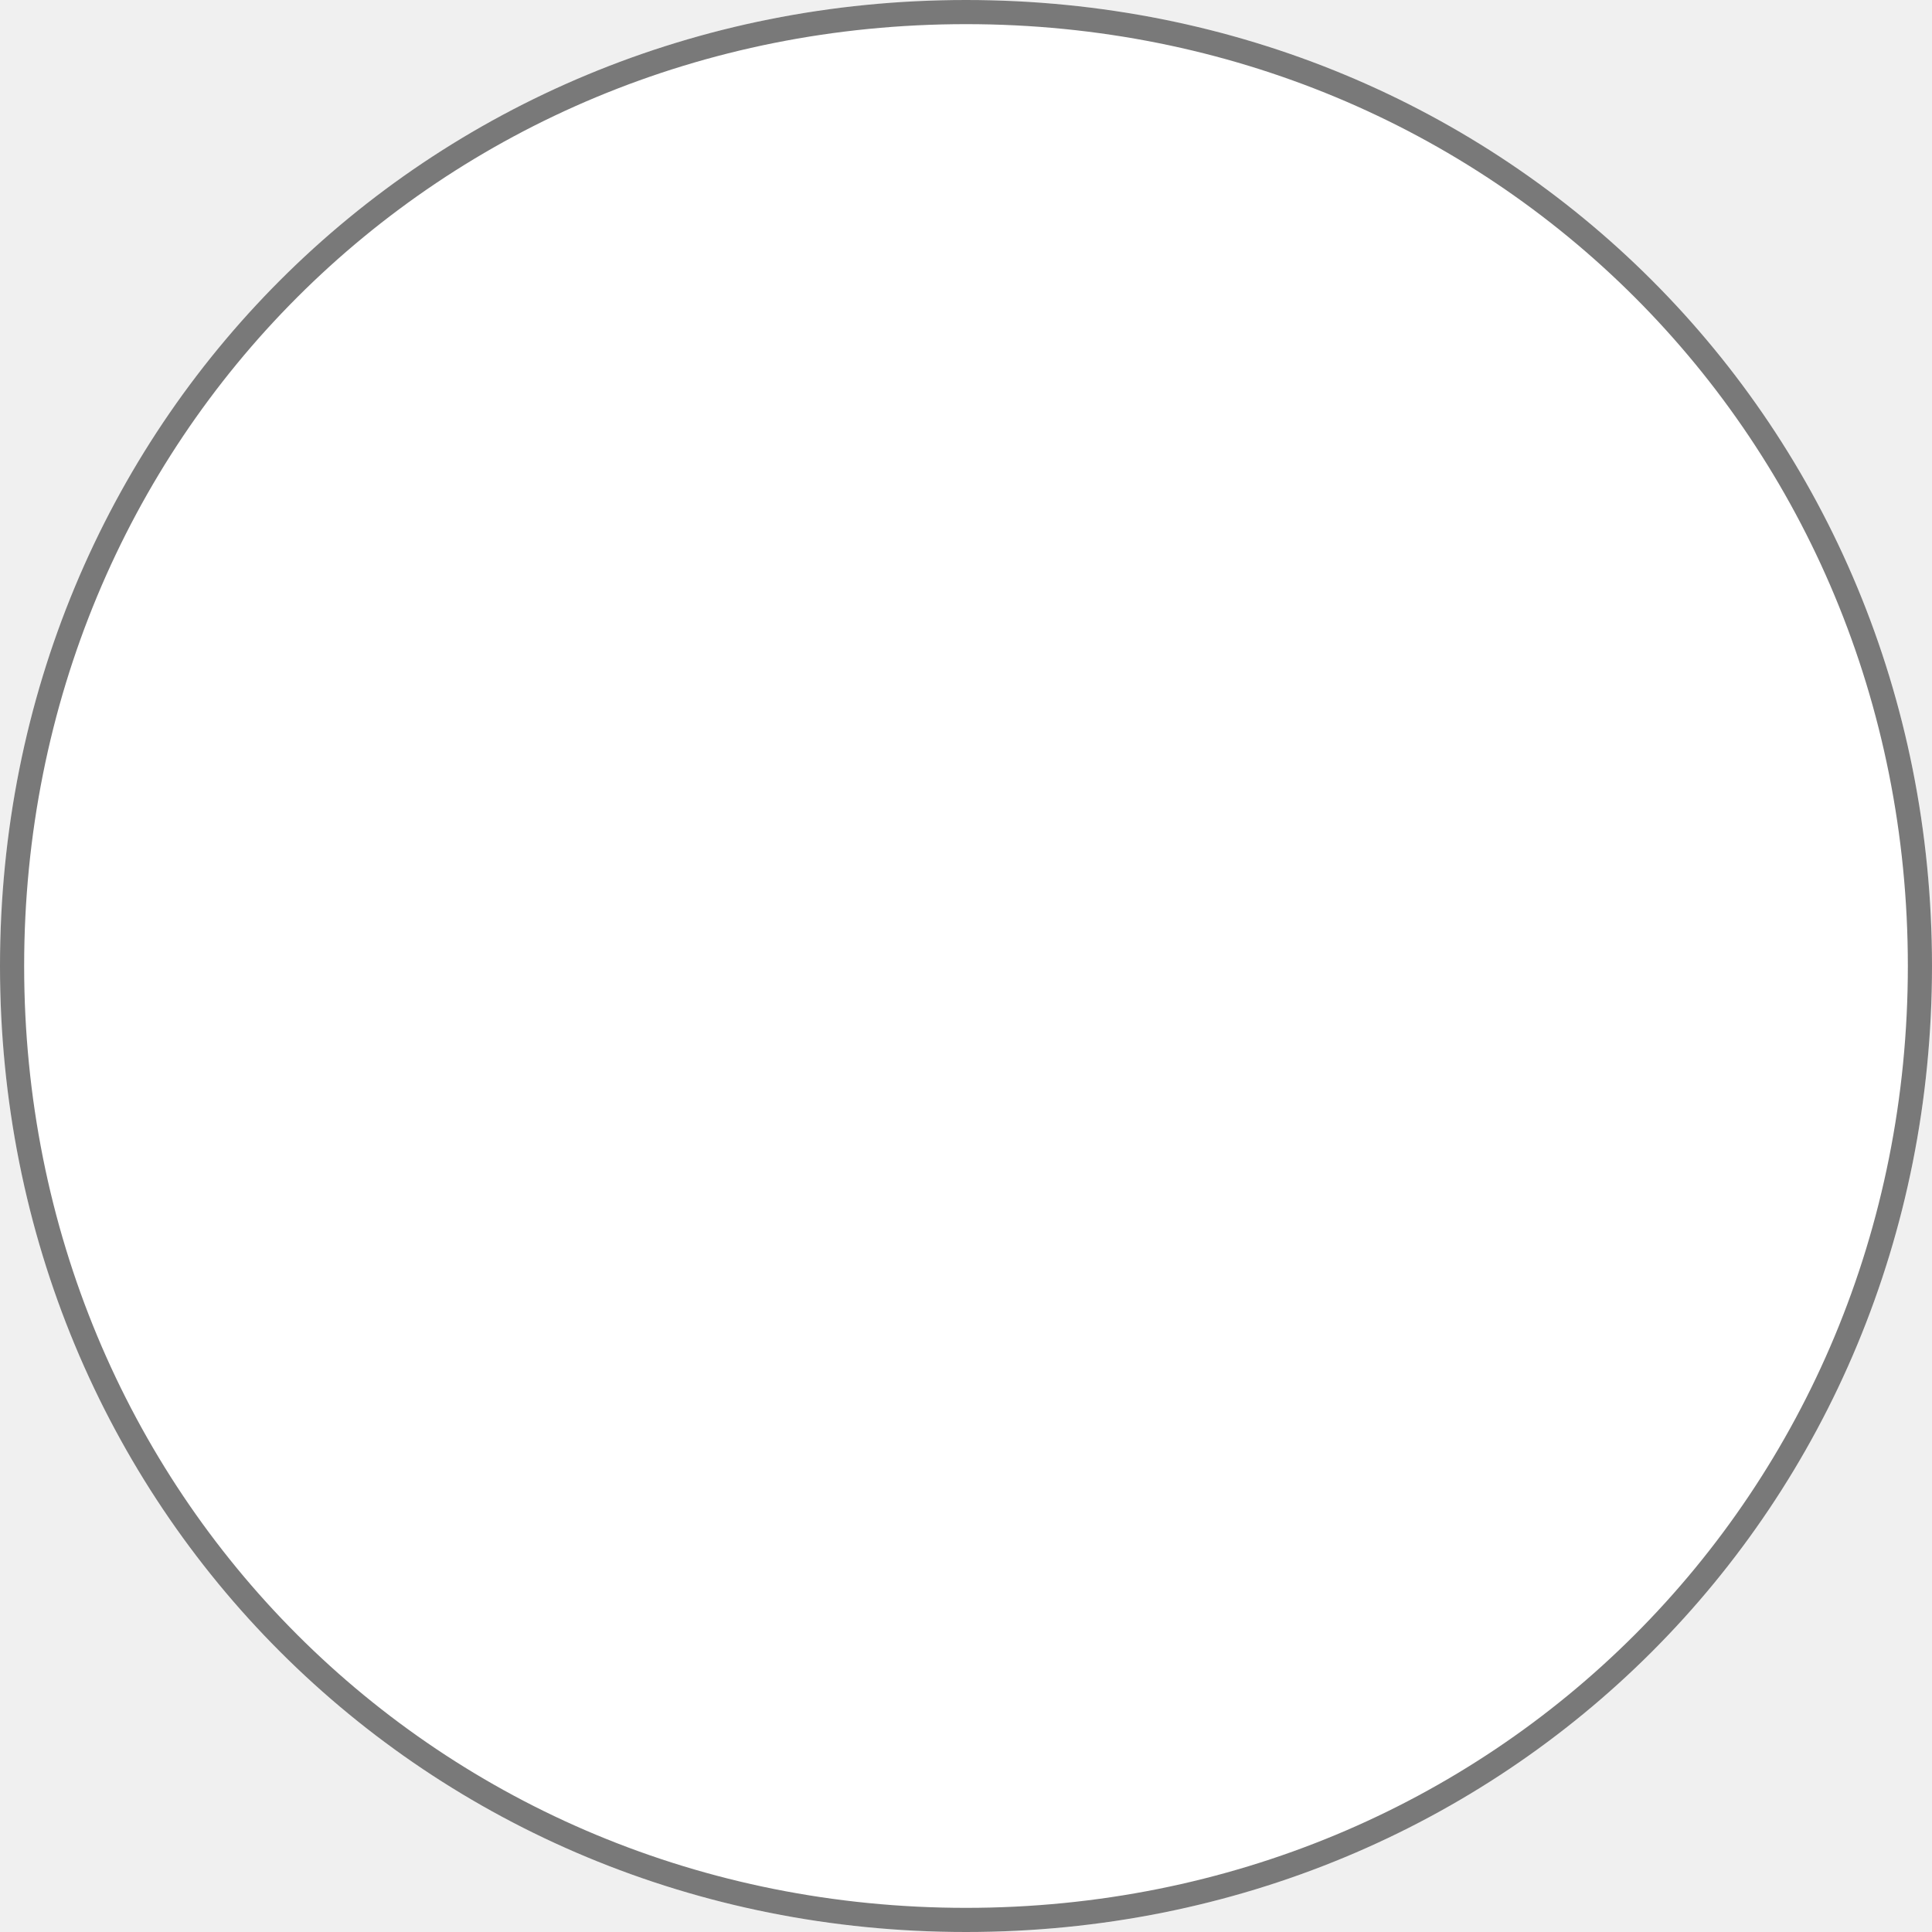
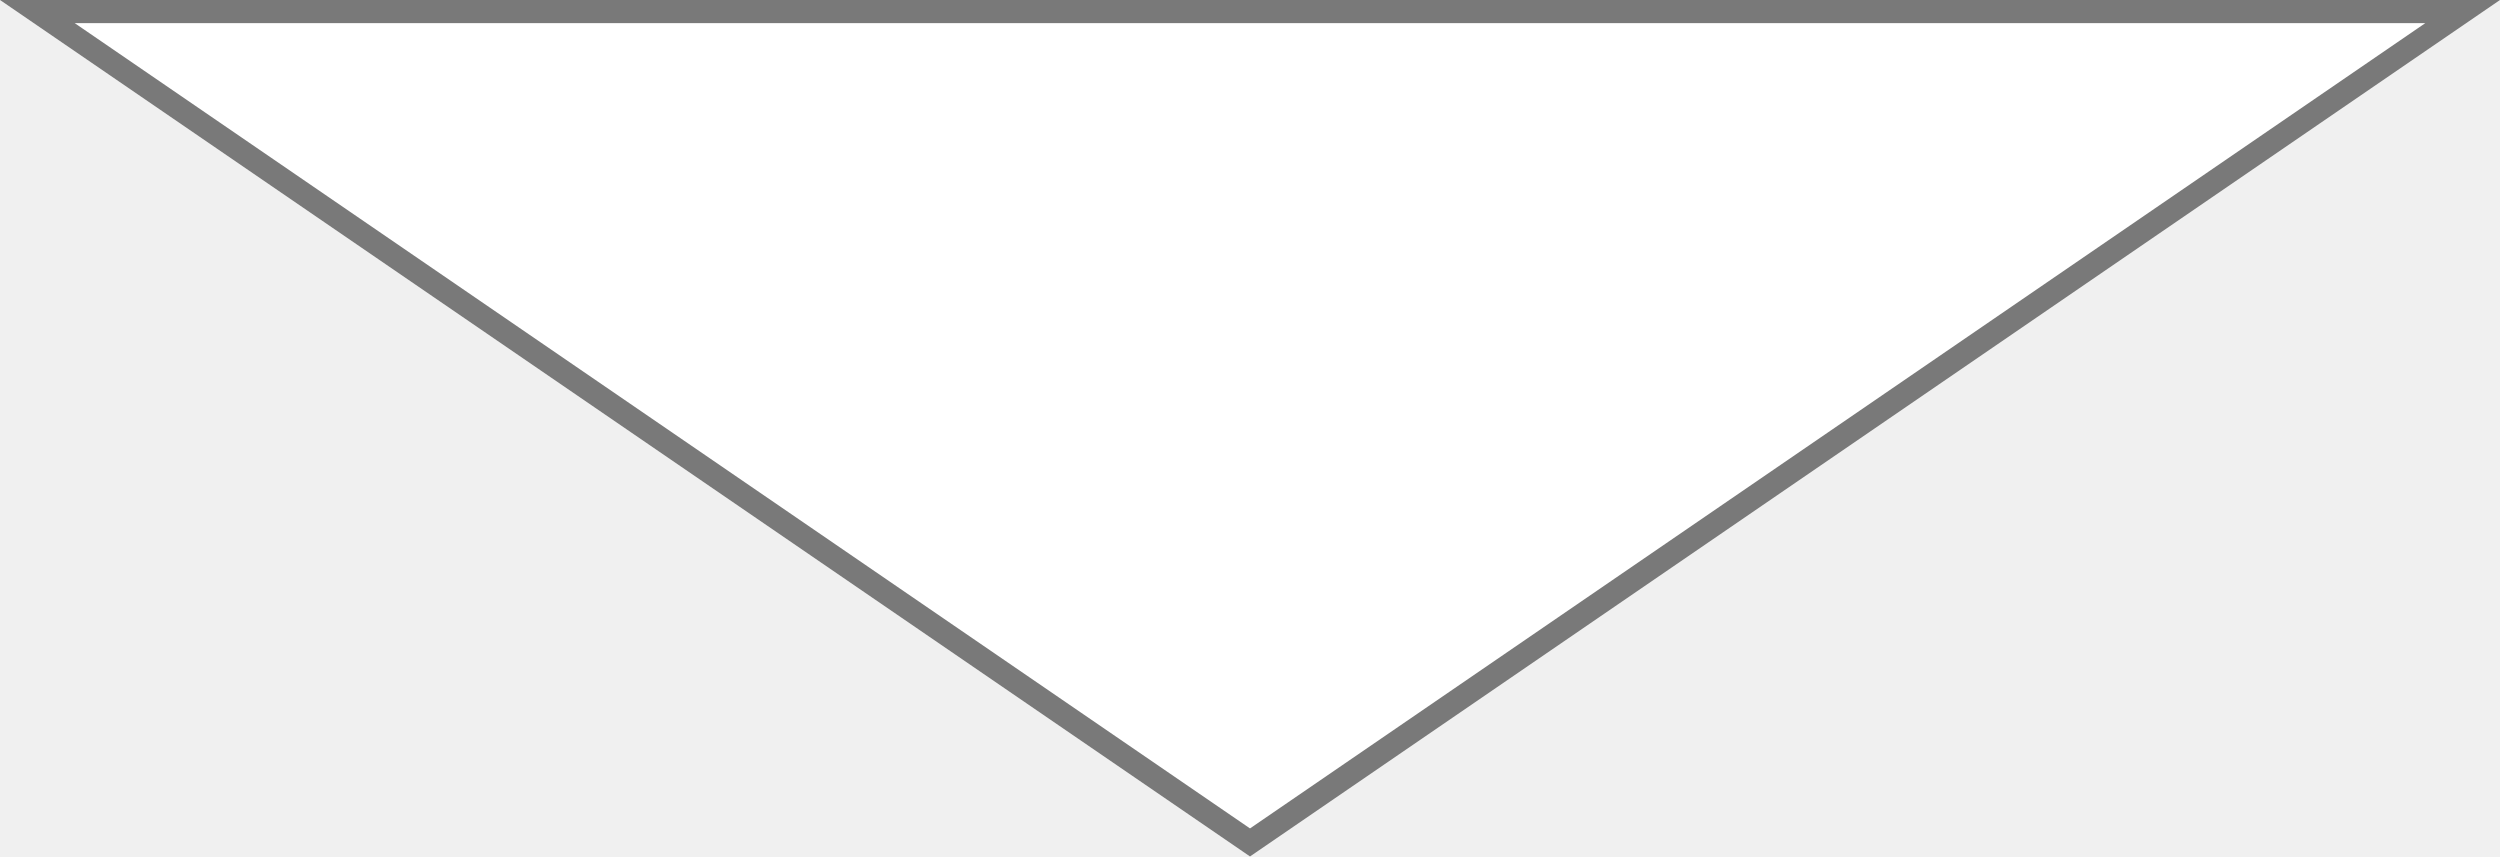
- <svg xmlns="http://www.w3.org/2000/svg" version="1.1" width="80px" height="80px">
-   <g transform="matrix(1 0 0 1 -361 -1074 )">
-     <path d="M 401 1074  C 423.4 1074  441 1091.6  441 1114  C 441 1136.4  423.4 1154  401 1154  C 378.6 1154  361 1136.4  361 1114  C 361 1091.6  378.6 1074  401 1074  Z " fill-rule="nonzero" fill="#ffffff" stroke="none" />
-     <path d="M 401 1074.5  C 423.12 1074.5  440.5 1091.88  440.5 1114  C 440.5 1136.12  423.12 1153.5  401 1153.5  C 378.88 1153.5  361.5 1136.12  361.5 1114  C 361.5 1091.88  378.88 1074.5  401 1074.5  Z " stroke-width="1" stroke="#797979" fill="none" />
+ <svg xmlns="http://www.w3.org/2000/svg" version="1.1" width="108px" height="37px">
+   <defs>
+     <mask fill="white" id="clip6">
+       <path d="M 0 0  L 54 37  L 108 0  L 0 0  Z " fill-rule="evenodd" />
+     </mask>
+   </defs>
+   <g transform="matrix(1 0 0 1 -646 -839 )">
+     <path d="M 0 0  L 54 37  L 108 0  L 0 0  Z " fill-rule="nonzero" fill="#ffffff" stroke="none" transform="matrix(1 0 0 1 646 839 )" />
+     <path d="M 0 0  L 54 37  L 108 0  L 0 0  Z " stroke-width="2" stroke="#797979" fill="none" transform="matrix(1 0 0 1 646 839 )" mask="url(#clip6)" />
  </g>
</svg>
